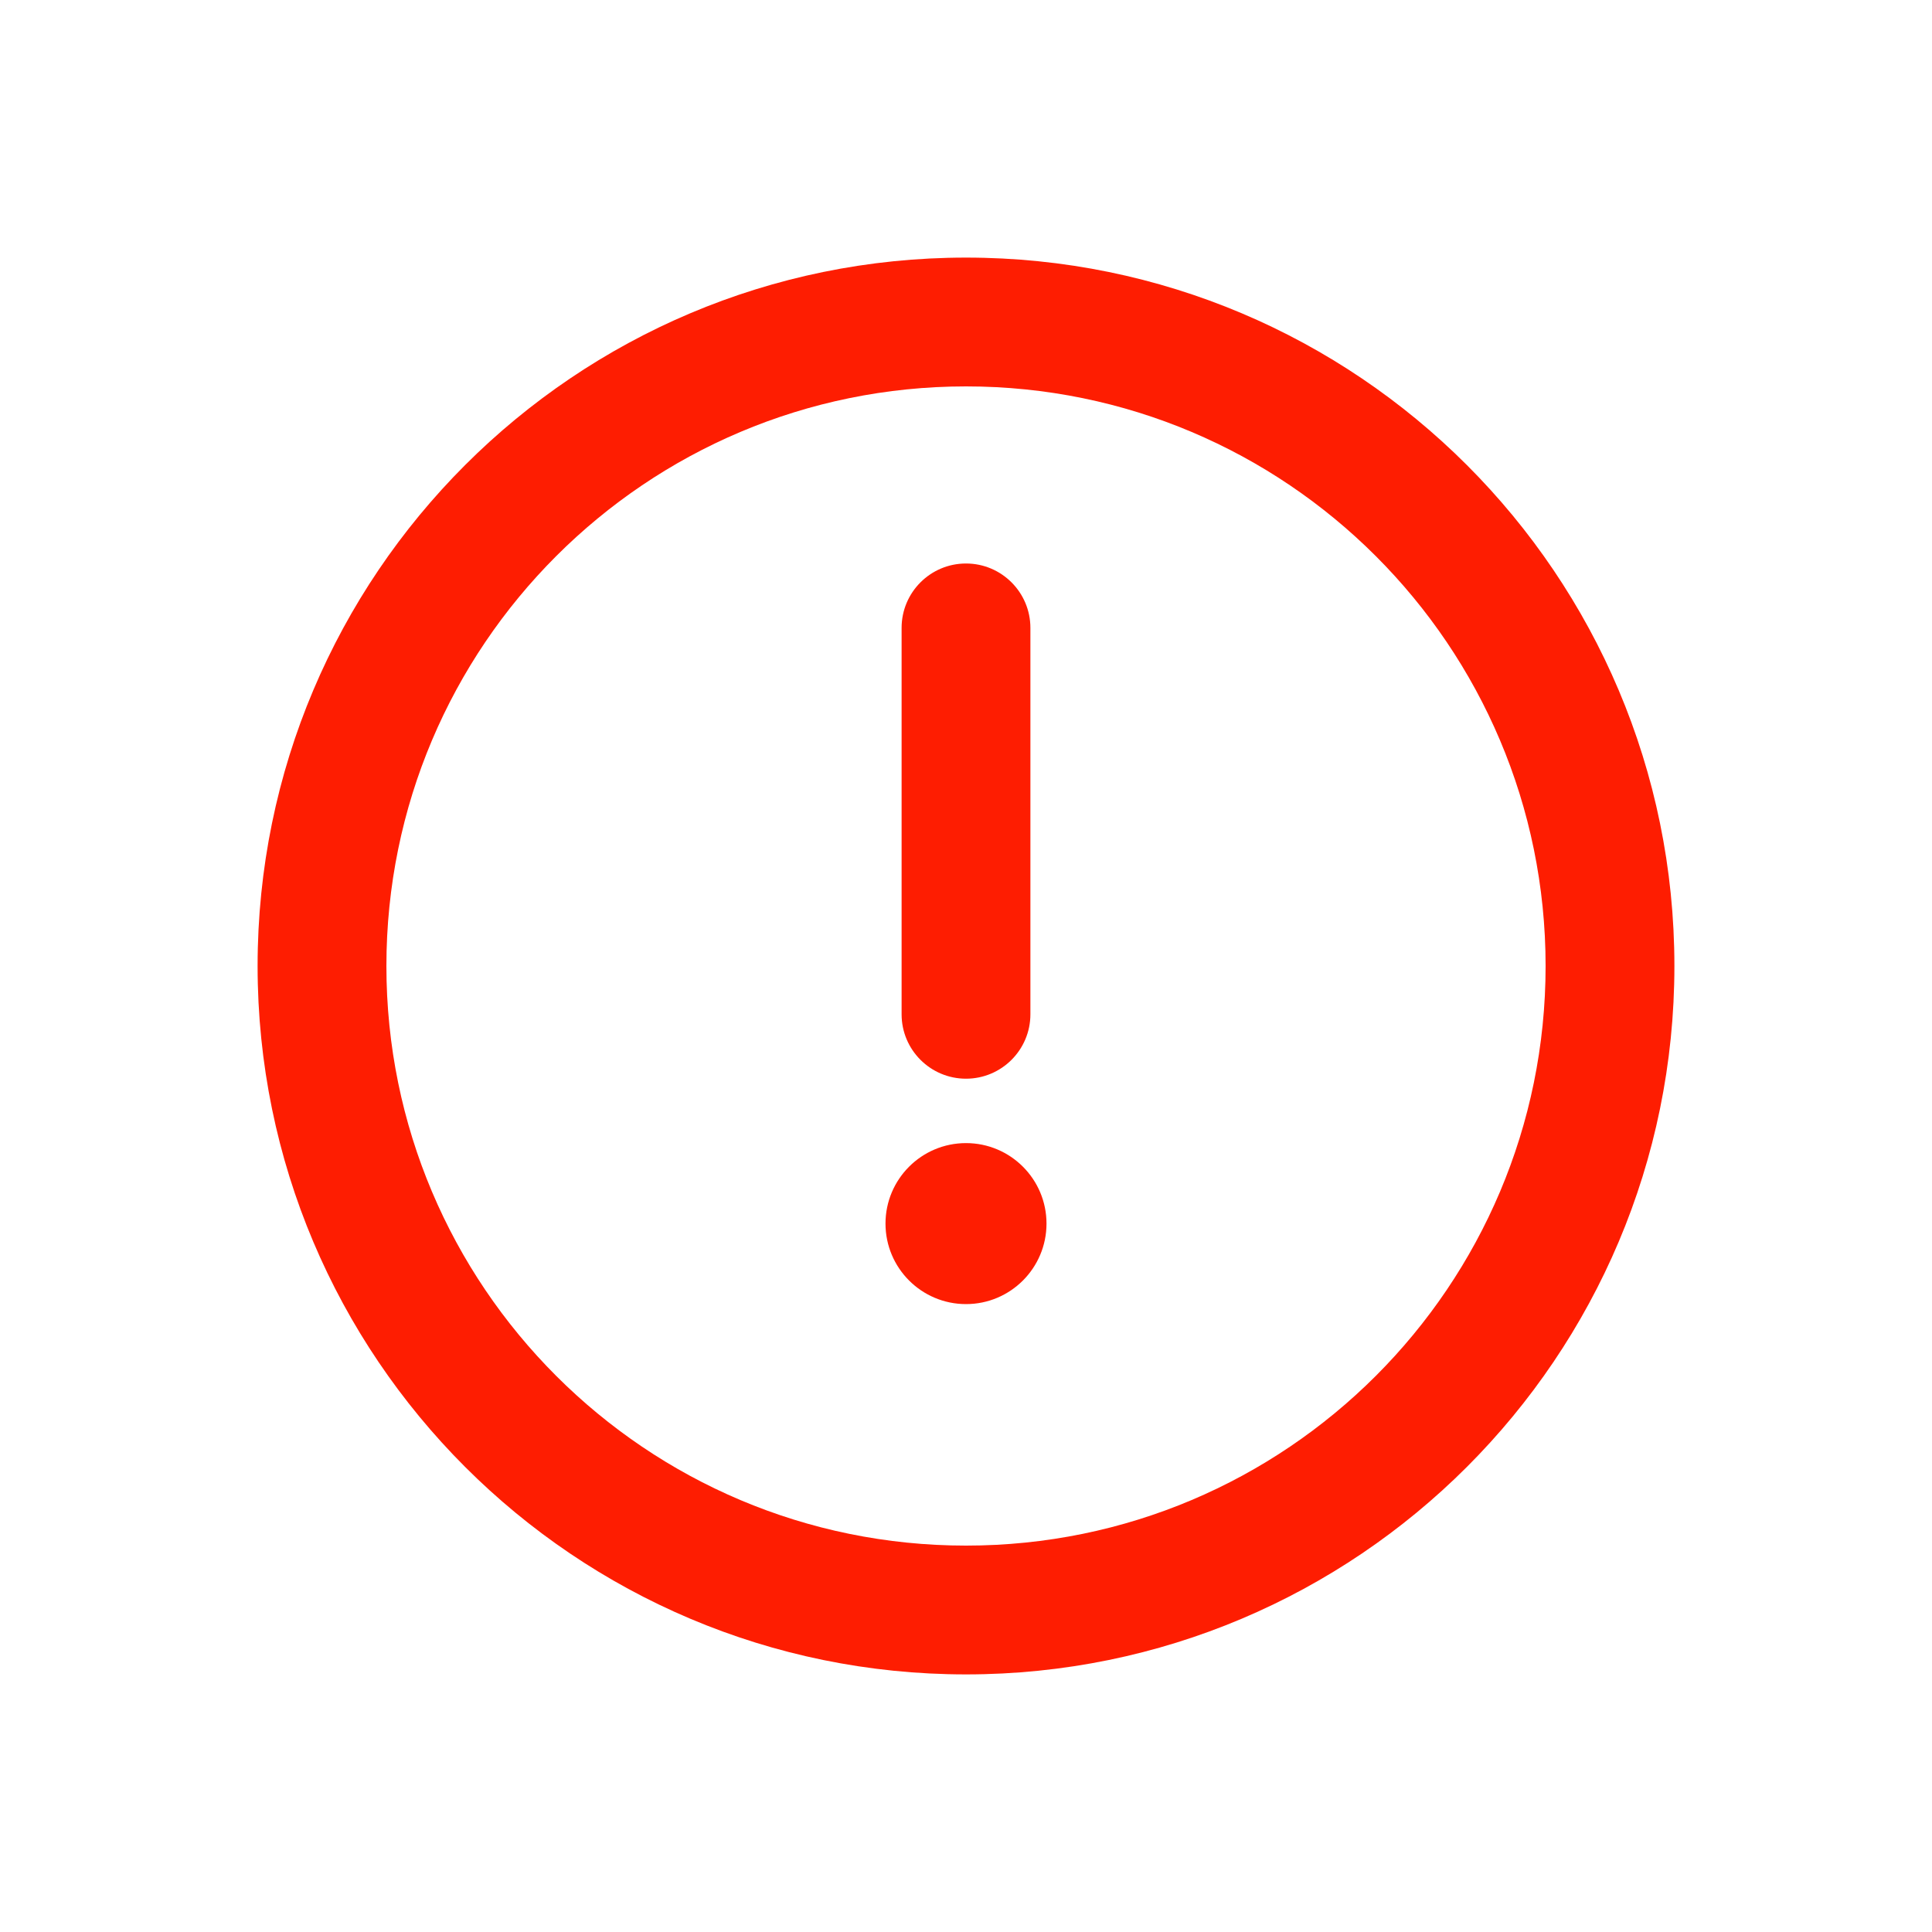
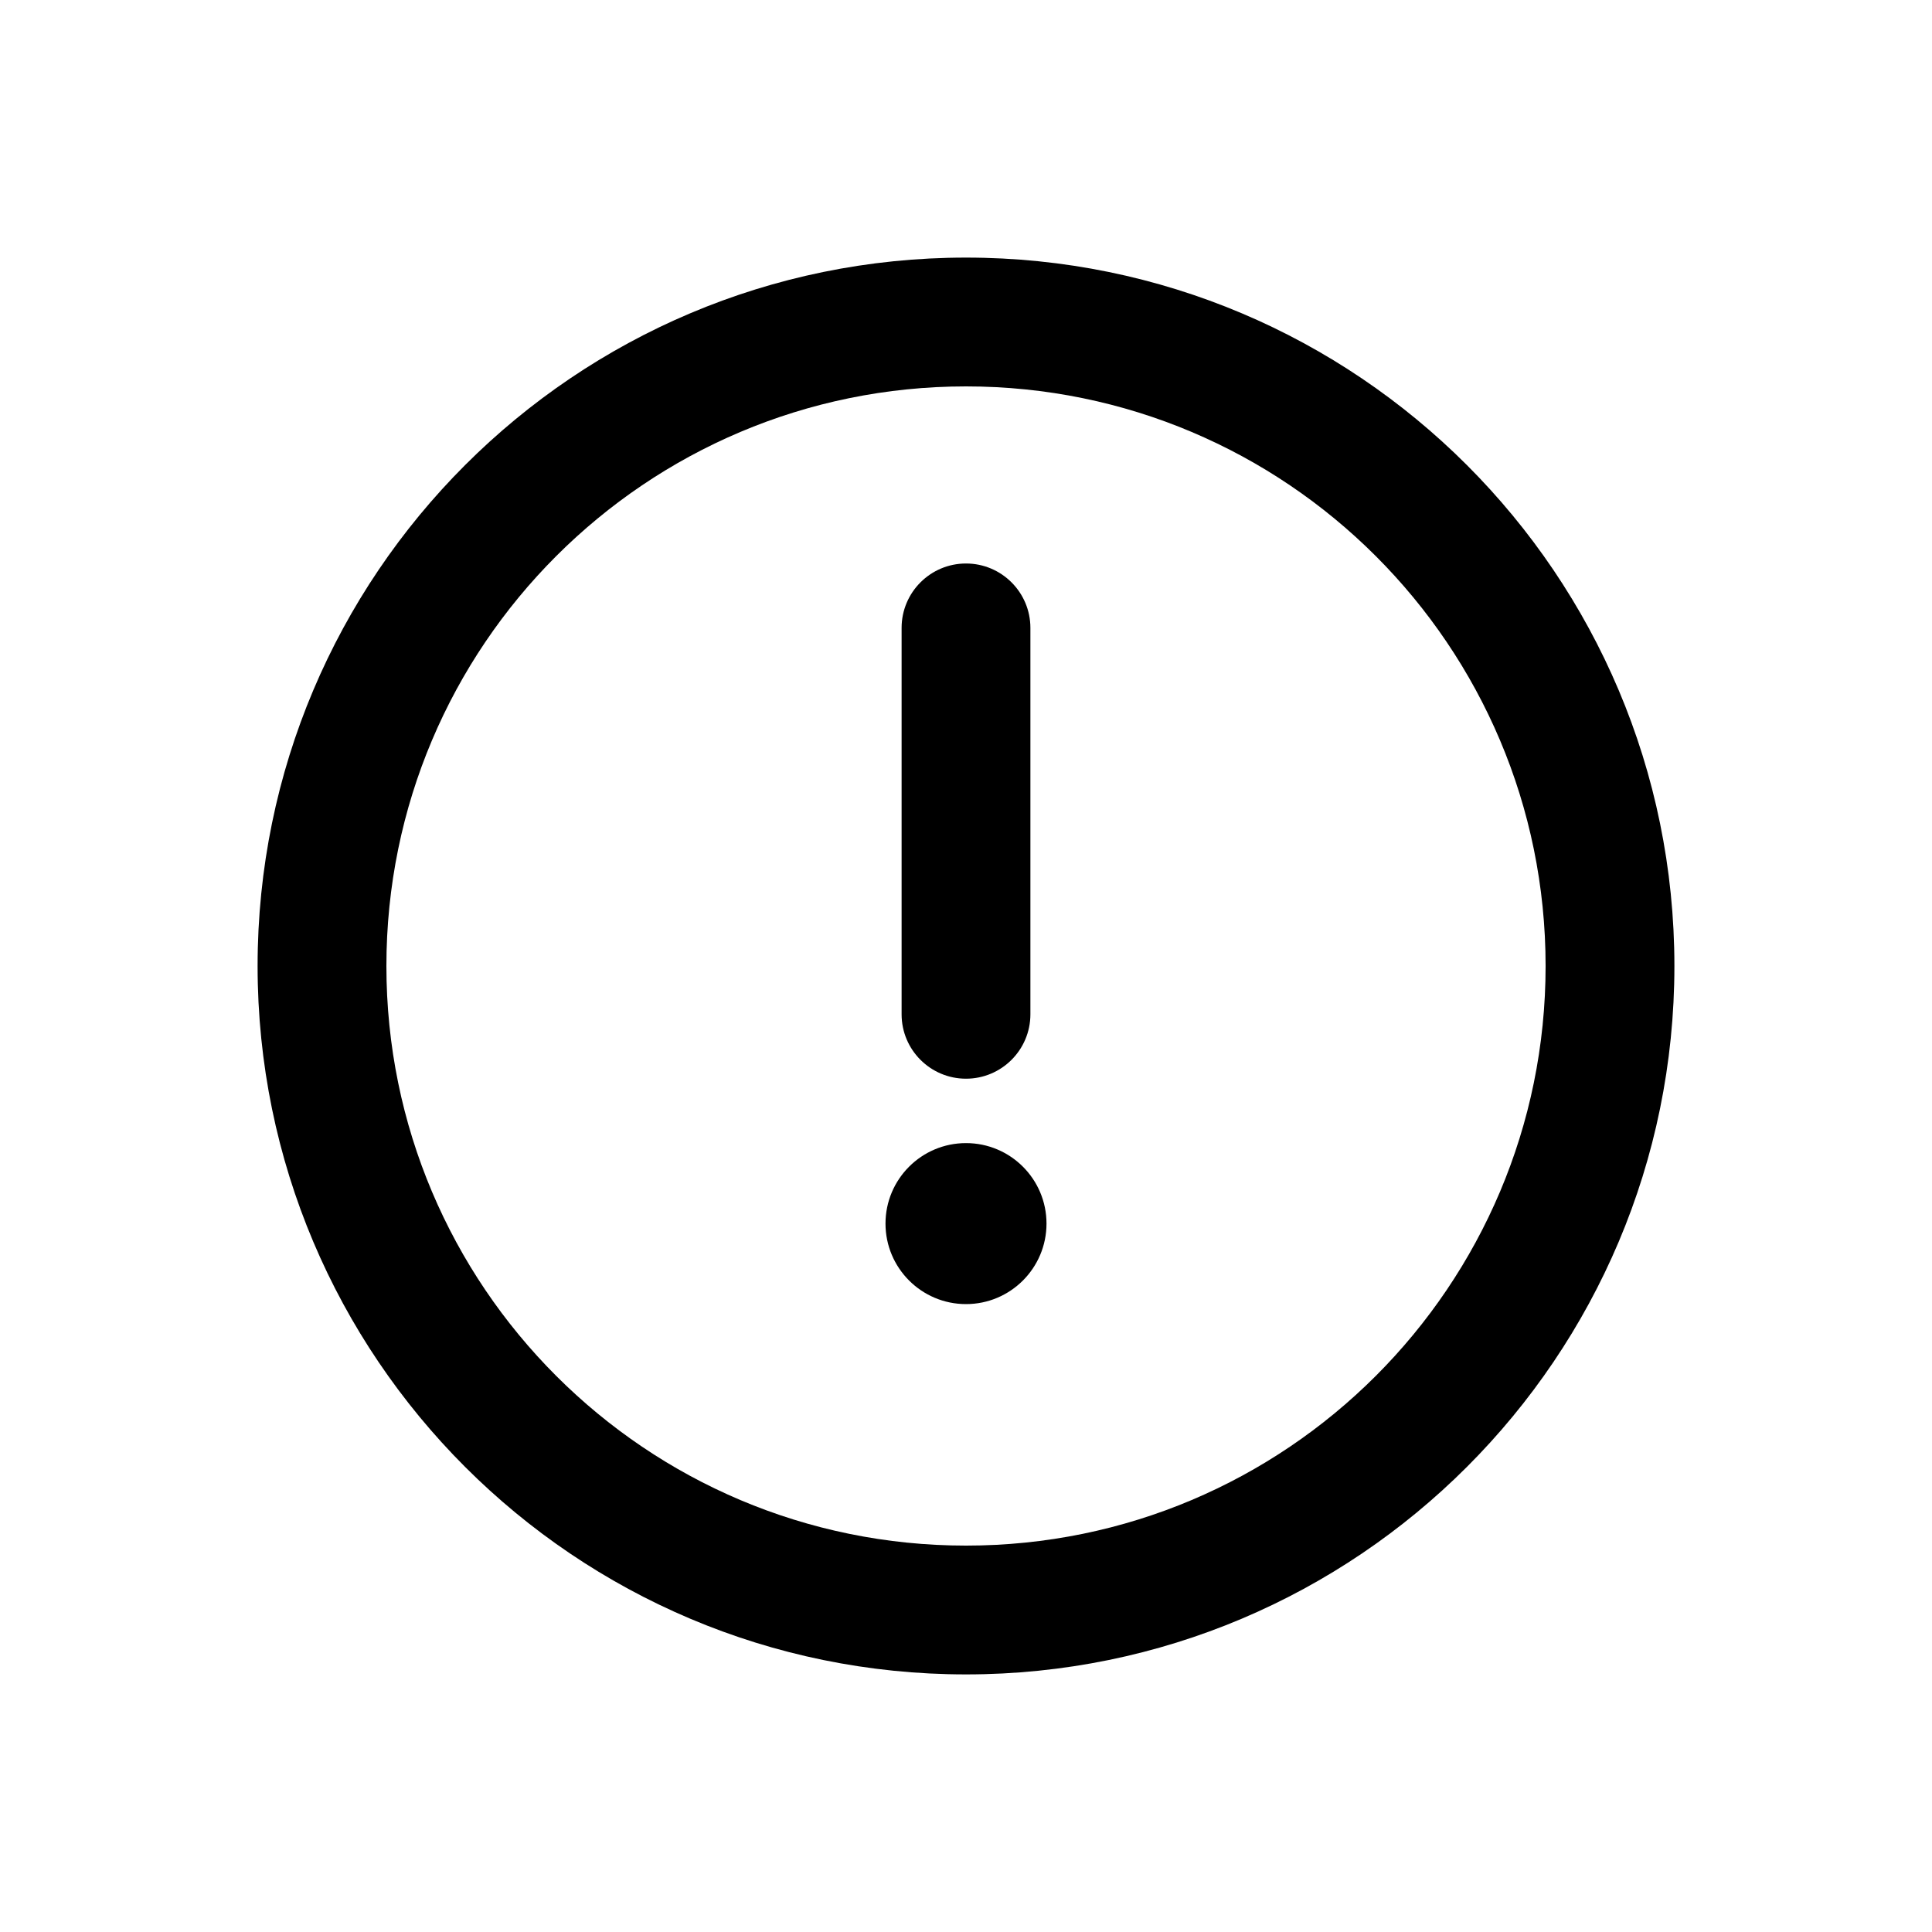
<svg xmlns="http://www.w3.org/2000/svg" width="30" height="30" viewBox="0 0 30 30" fill="none">
-   <path d="M15 20.25C15.69 20.25 16.25 19.69 16.25 19C16.25 18.31 15.69 17.75 15 17.75C14.31 17.75 13.75 18.31 13.75 19C13.75 19.69 14.31 20.25 15 20.25Z" fill="#FE1D01" />
-   <path d="M14 15.75V9.75C14 9.198 14.448 8.75 15 8.75C15.552 8.75 16 9.198 16 9.75V15.75C16 16.302 15.552 16.75 15 16.75C14.448 16.75 14 16.302 14 15.75Z" fill="#FE1D01" />
-   <path d="M24 15C24 10.029 19.971 6 15 6C10.029 6 6 10.029 6 15C6 19.971 10.029 24 15 24C19.971 24 24 19.971 24 15ZM26 15C26 21.075 21.075 26 15 26C8.925 26 4 21.075 4 15C4 8.925 8.925 4 15 4C21.075 4 26 8.925 26 15Z" fill="#FE1D01" />
+   <path d="M15 20.25C15.69 20.25 16.25 19.69 16.25 19C16.25 18.31 15.69 17.75 15 17.75C14.31 17.75 13.75 18.31 13.75 19C13.75 19.69 14.31 20.25 15 20.25Z" fill="black" />
+   <path d="M14 15.75V9.75C14 9.198 14.448 8.75 15 8.75C15.552 8.75 16 9.198 16 9.75V15.75C16 16.302 15.552 16.75 15 16.75C14.448 16.75 14 16.302 14 15.75Z" fill="black" />
+   <path d="M24 15C24 10.029 19.971 6 15 6C10.029 6 6 10.029 6 15C6 19.971 10.029 24 15 24C19.971 24 24 19.971 24 15ZM26 15C26 21.075 21.075 26 15 26C8.925 26 4 21.075 4 15C4 8.925 8.925 4 15 4C21.075 4 26 8.925 26 15Z" fill="black" />
</svg>
